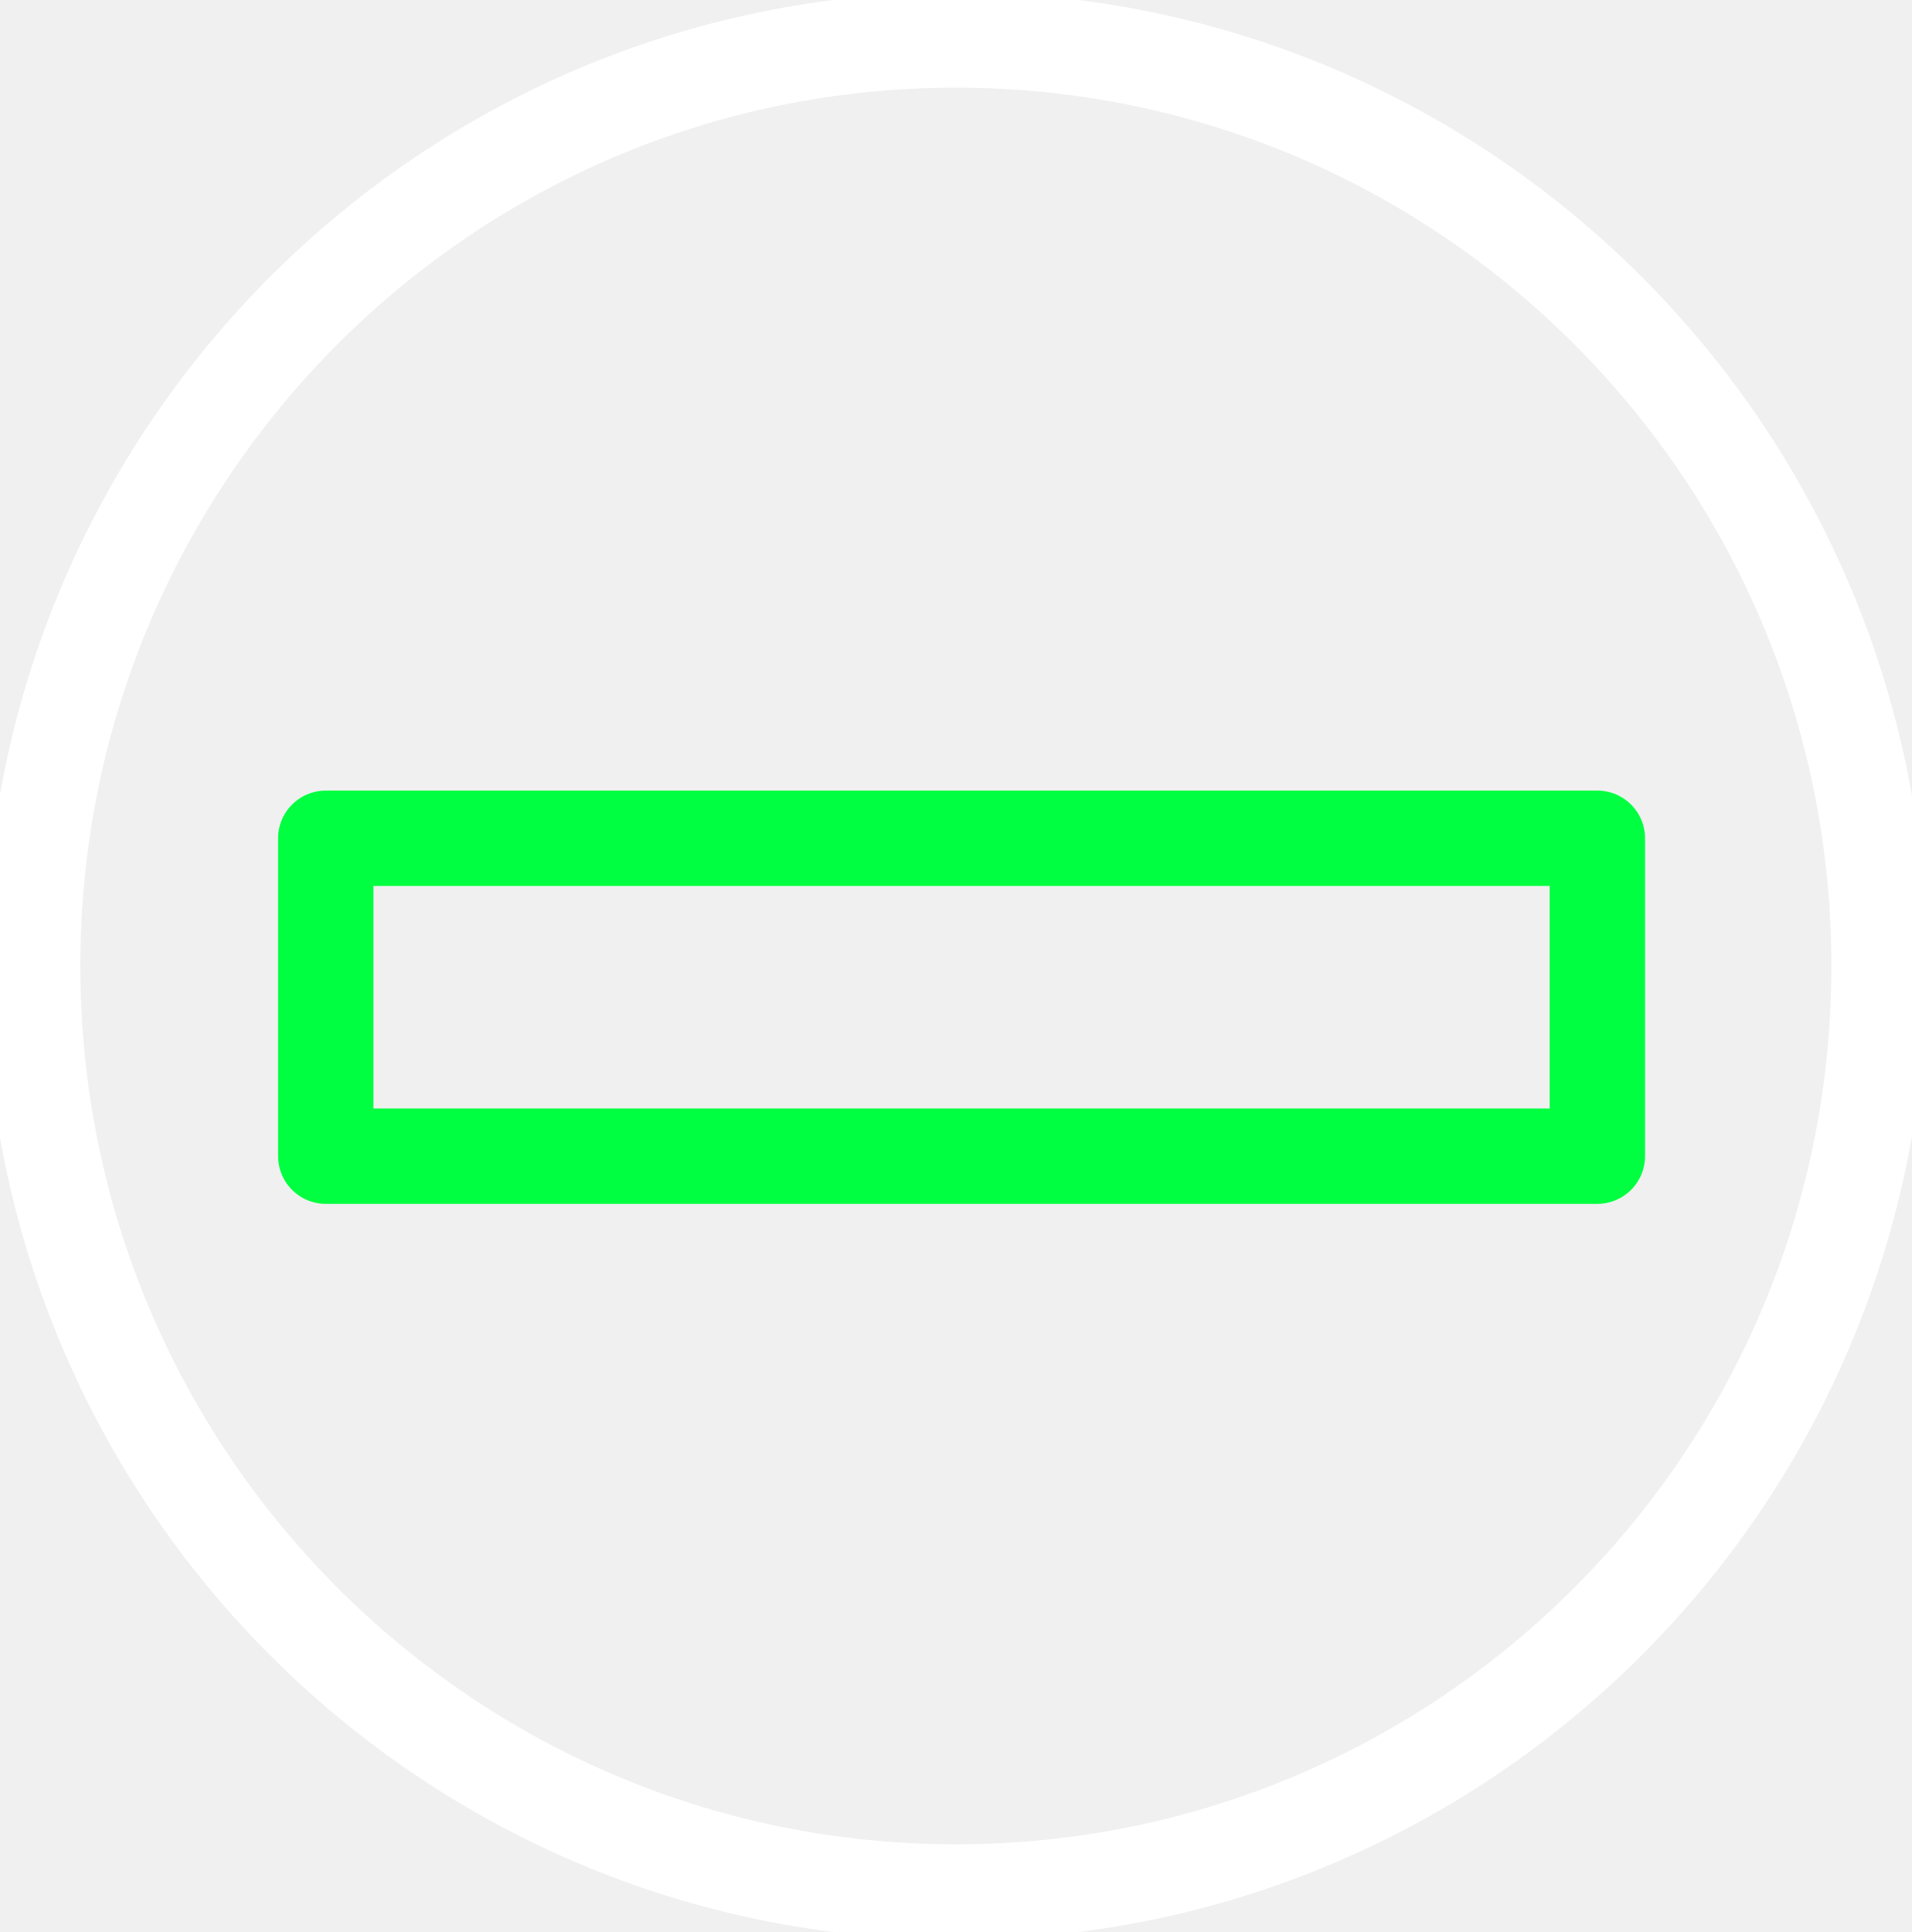
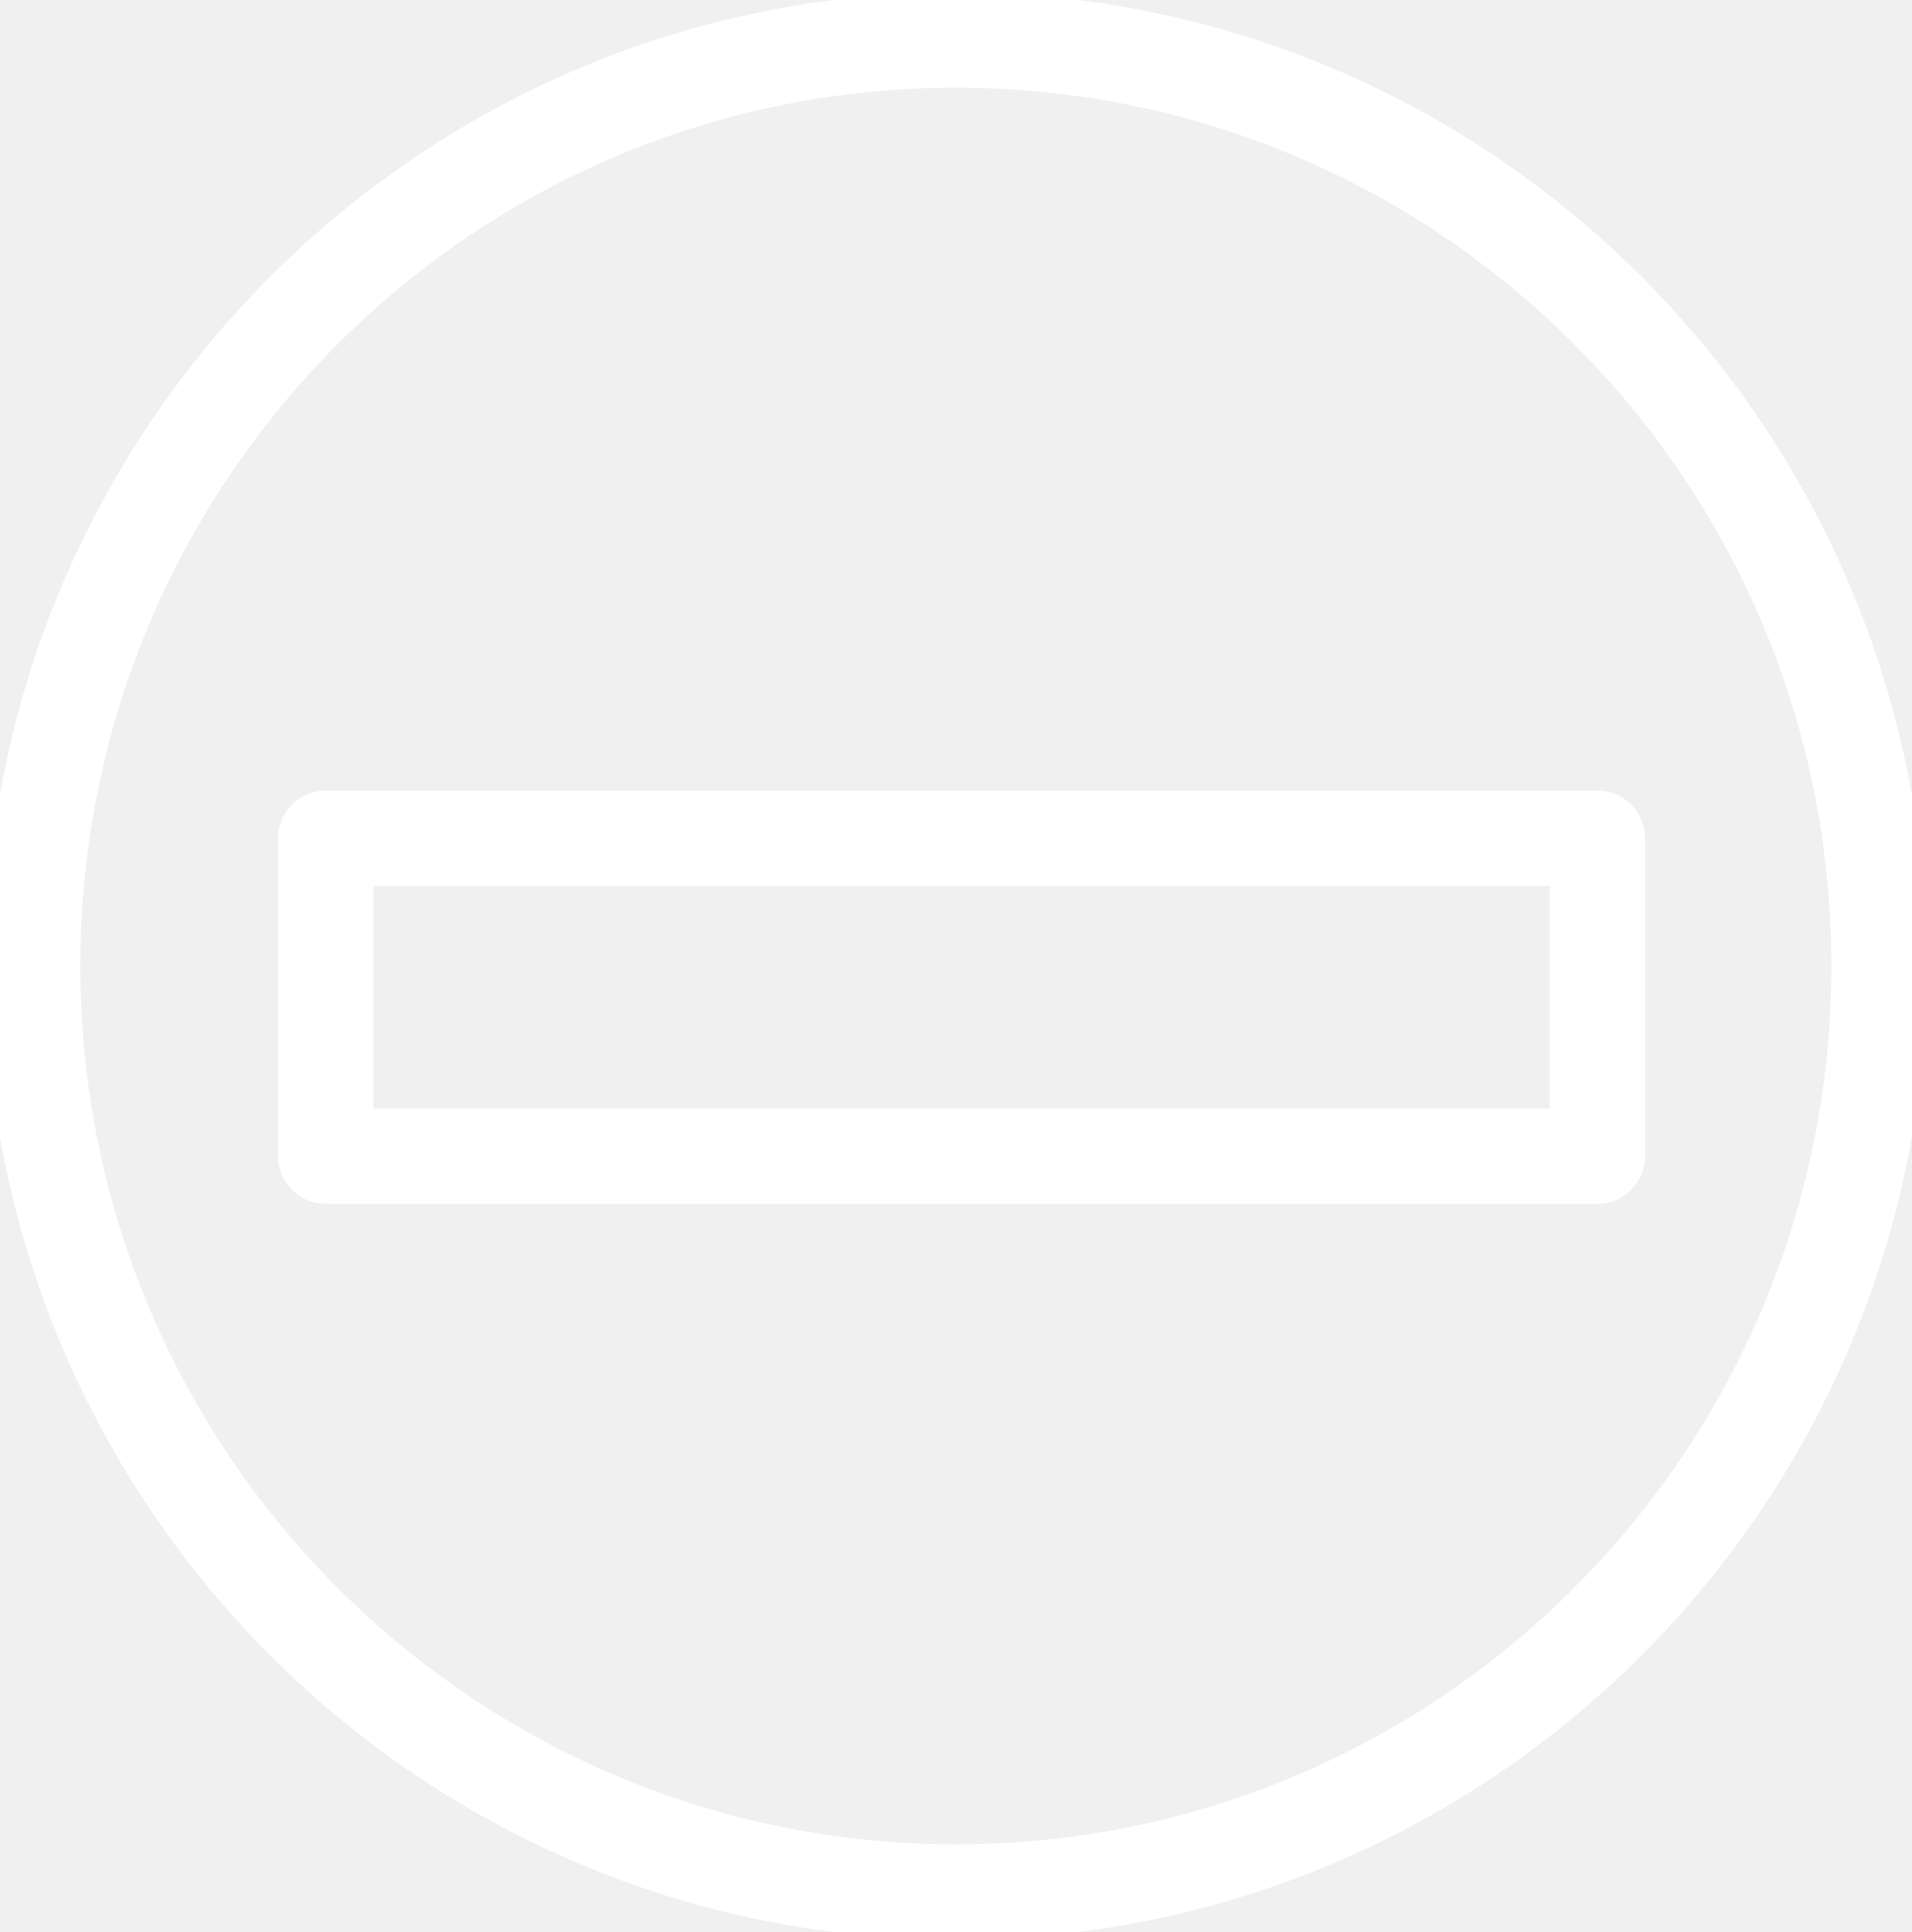
<svg xmlns="http://www.w3.org/2000/svg" width="60.138" height="60.777" viewBox="0 0 60.138 60.777" id="svg4160" version="1.1">
  <defs id="defs4162" />
  <g id="layer3" style="display:inline" transform="translate(-3.532845,2.263642)">
    <g id="g37" transform="translate(-7.469746,-15.42896)">
      <path id="rect4760-8" d="m 22.796,16.619 3.212,-1.25 3.212,1.25 v 47.688 l -3.212,0.893 -3.212,-0.893 z" style="fill:none;fill-opacity:1;stroke:#ffffff;stroke-width:0;stroke-linecap:round;stroke-linejoin:round;stroke-miterlimit:4;stroke-dasharray:none;stroke-opacity:1" />
      <ellipse ry="29.13" rx="29.041" cy="43.554" cx="41.071" id="path4508" style="fill:none;fill-opacity:1;fill-rule:nonzero;stroke:#ffffff;stroke-width:3;stroke-linecap:round;stroke-linejoin:round;stroke-miterlimit:4;stroke-dasharray:none;stroke-opacity:1" />
-       <path id="path4535" d="m 21.25,39.536 h 40 v 10 h -40 z" style="fill:none;fill-rule:evenodd;stroke:#00FF40;stroke-width:3;stroke-linecap:butt;stroke-linejoin:round;stroke-miterlimit:4;stroke-dasharray:none;stroke-opacity:1" />
+       <path id="path4535" d="m 21.25,39.536 h 40 v 10 h -40 z" style="fill:none;fill-rule:evenodd;stroke:#FFFFFF;stroke-width:3;stroke-linecap:butt;stroke-linejoin:round;stroke-miterlimit:4;stroke-dasharray:none;stroke-opacity:1" />
    </g>
  </g>
</svg>
